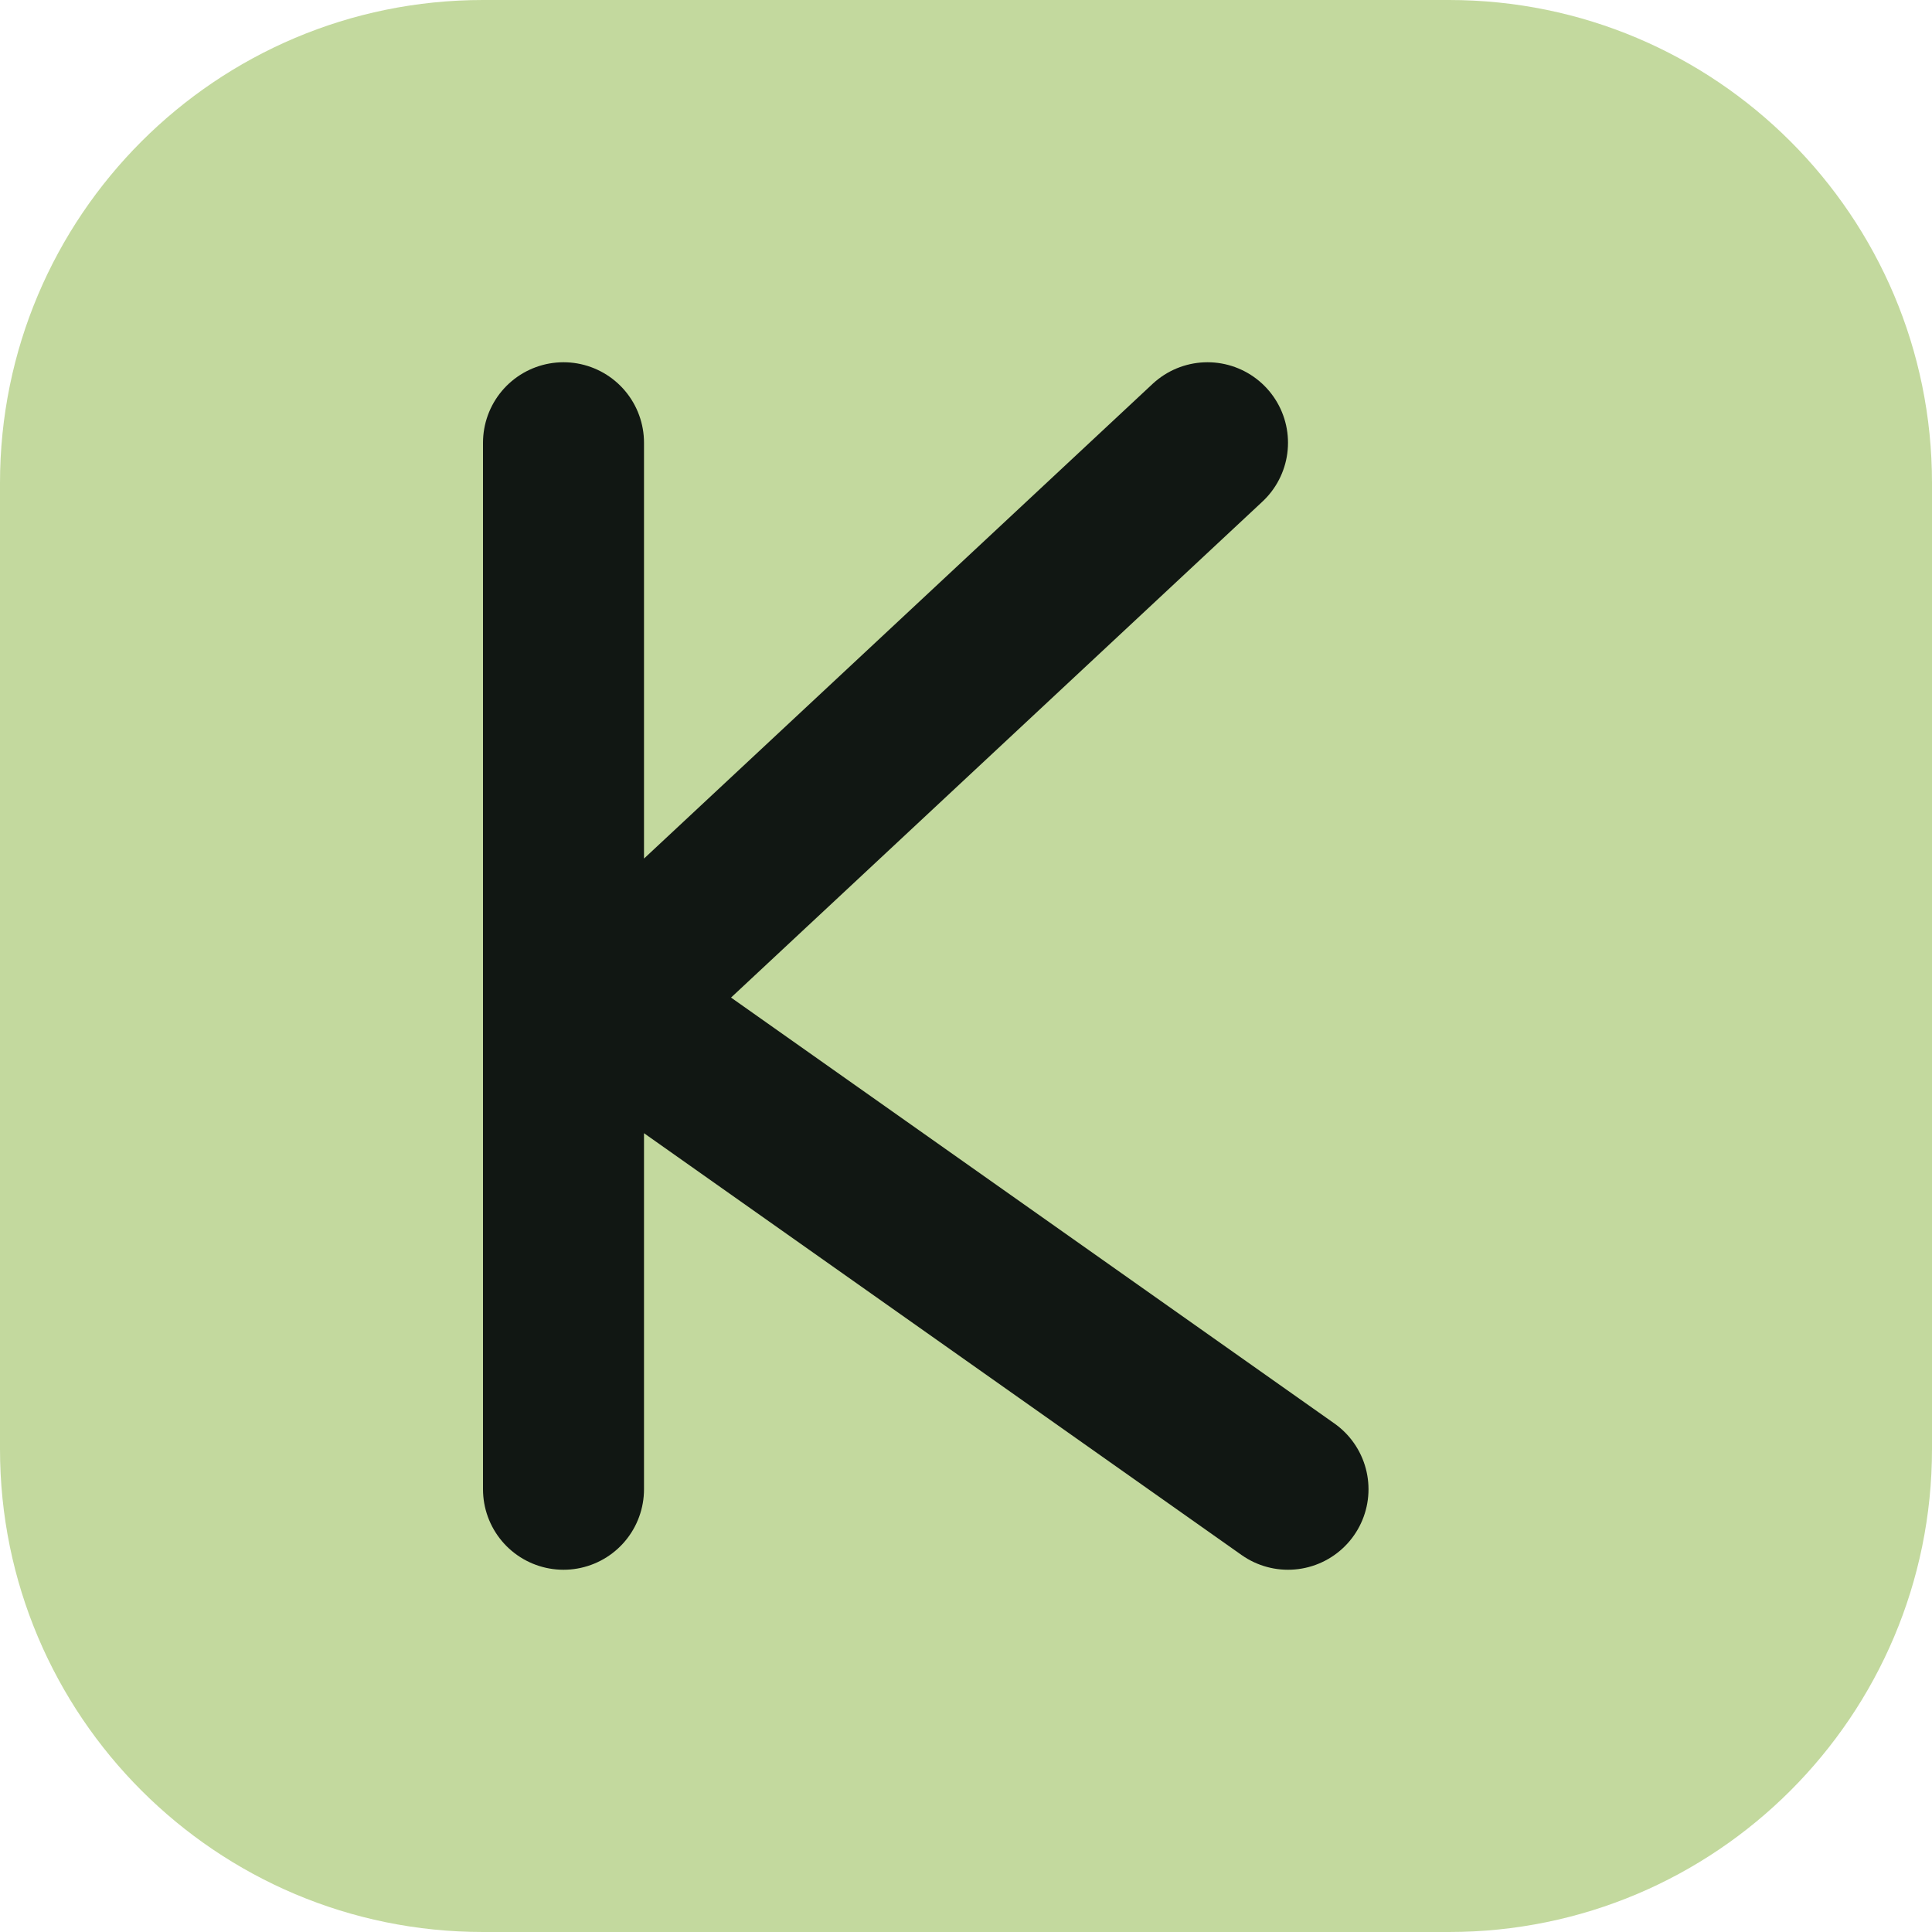
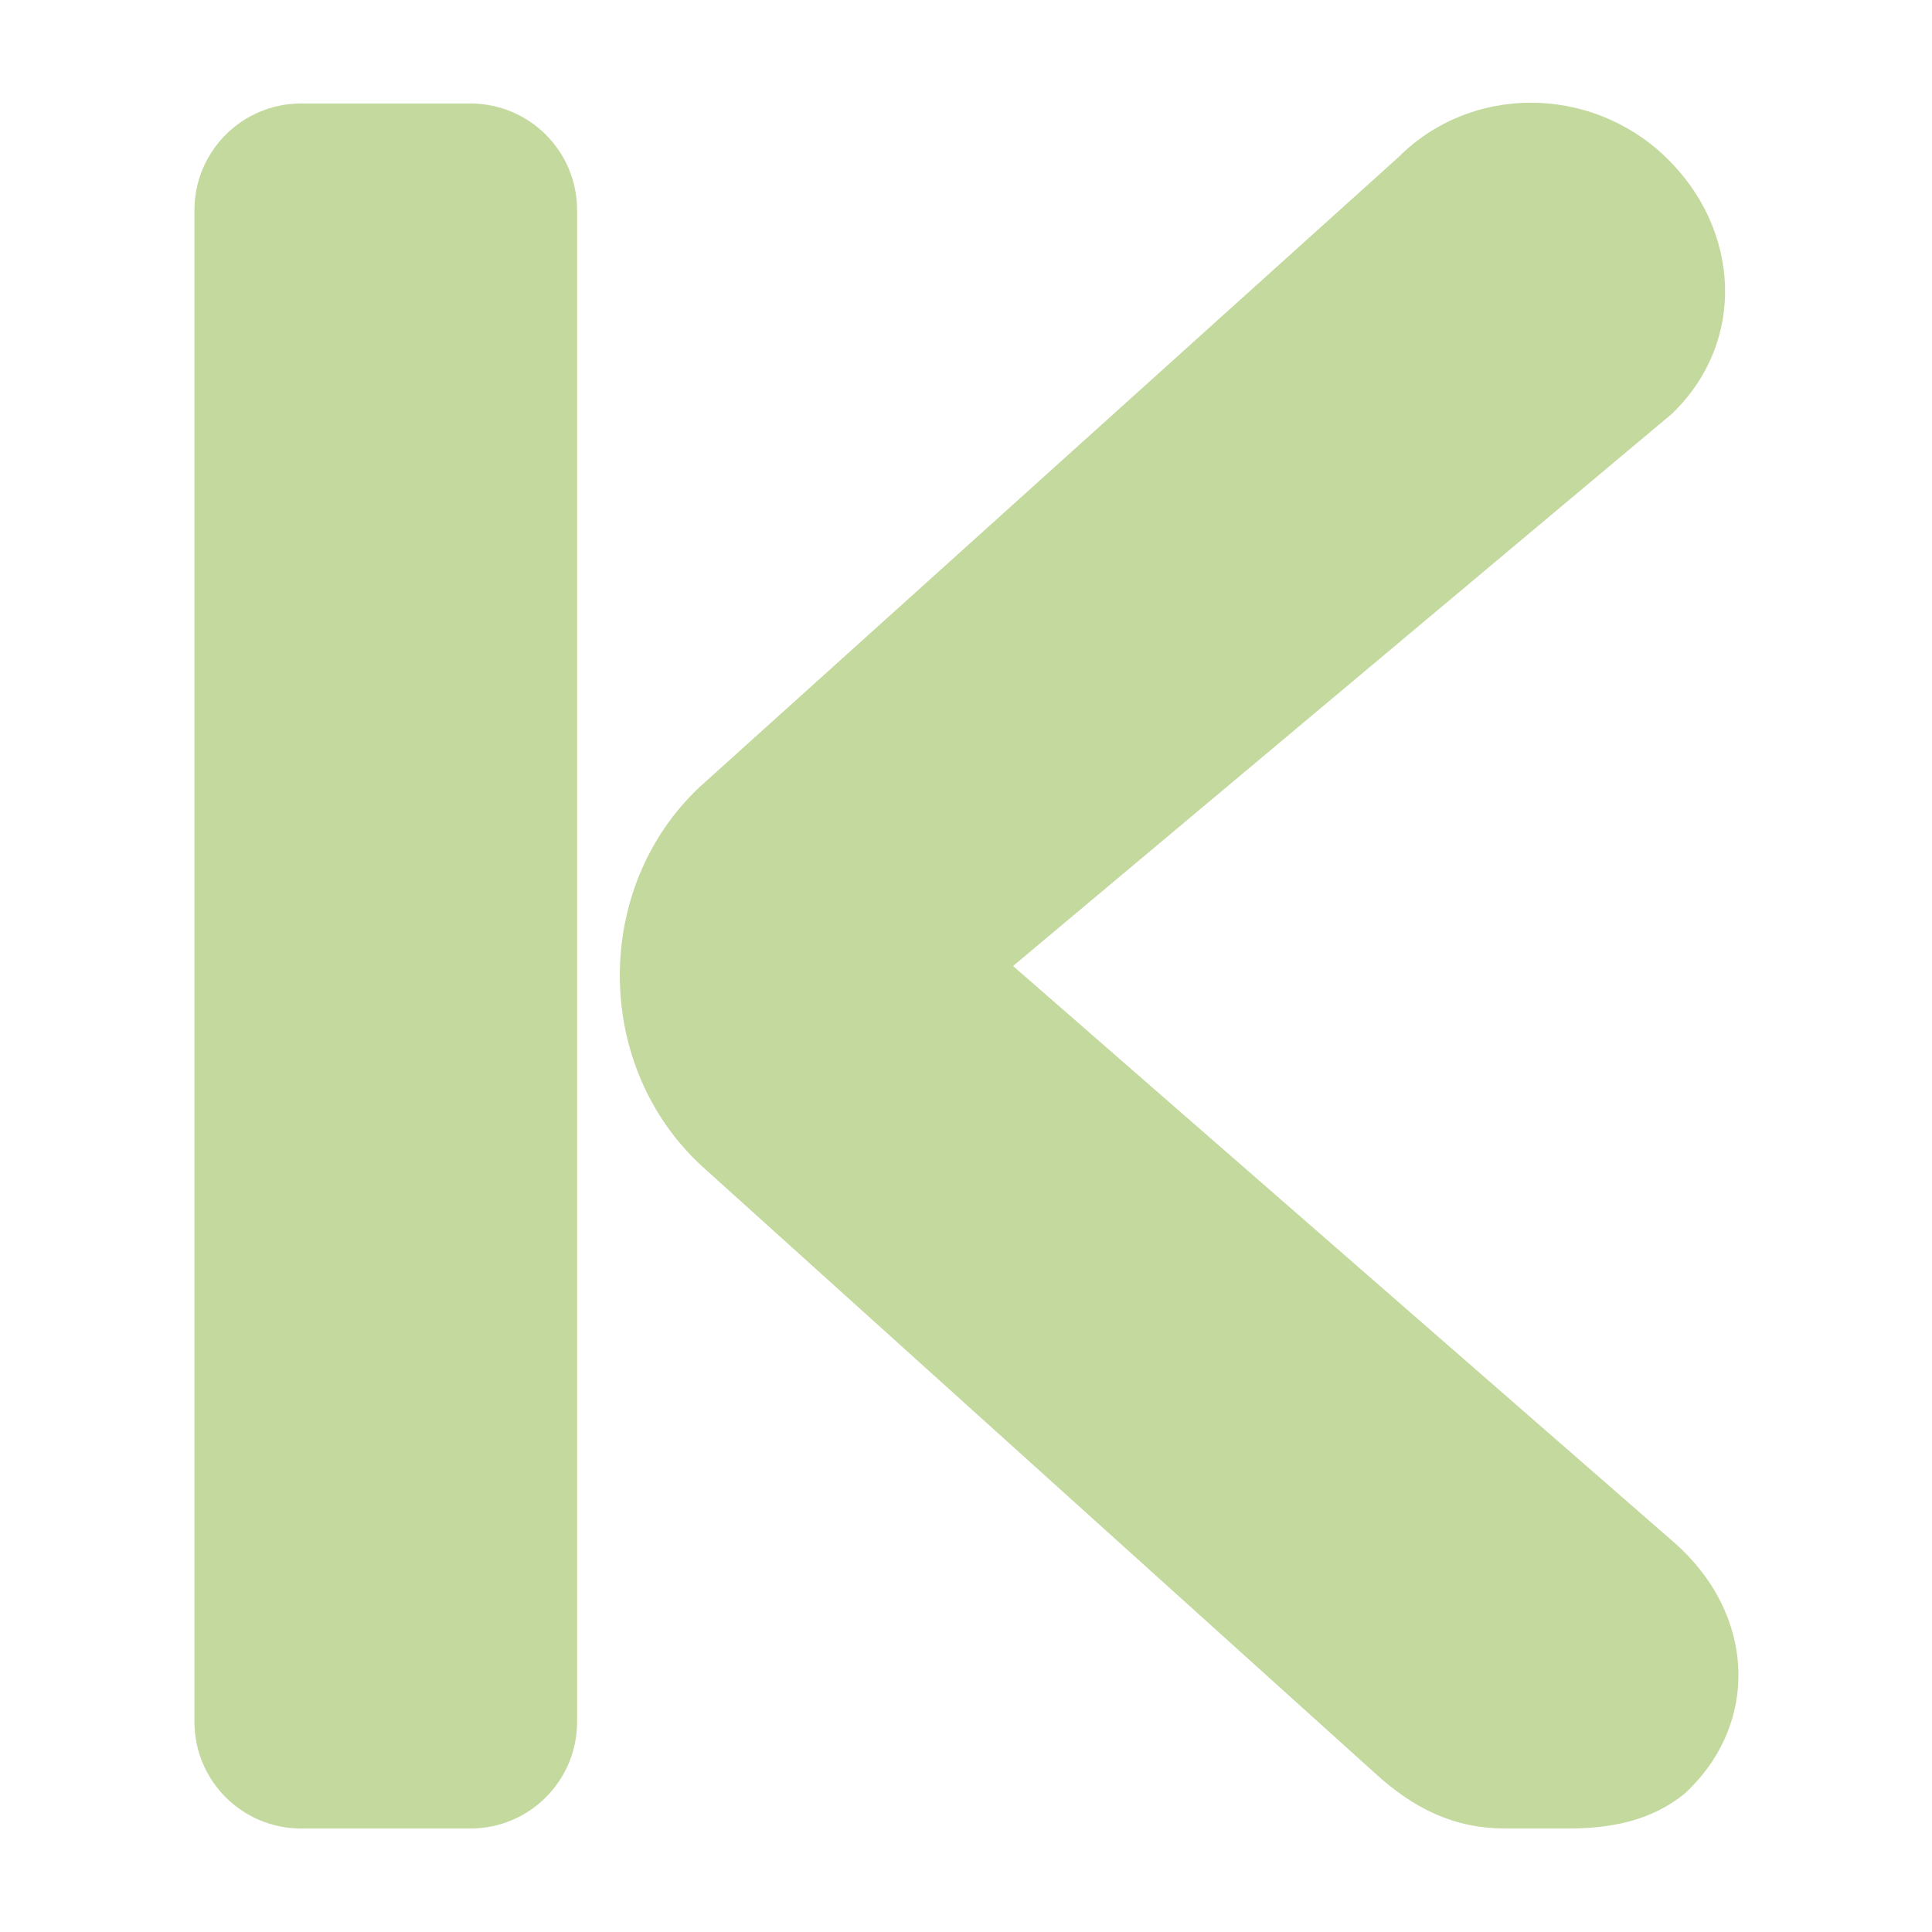
- <svg xmlns="http://www.w3.org/2000/svg" viewBox="0 0 48 48" fill="none">
-   <rect width="48" height="48" rx="12" fill="#c3d99e" />
-   <path d="M14 11v26m1-12 15-14M15 25l17 12" stroke="#111713" stroke-width="4" stroke-linecap="round" stroke-linejoin="round" />
+ <svg xmlns="http://www.w3.org/2000/svg" viewBox="319 319 616 616" fill="#c3d99e">
+   <rect x="381" y="352" width="122" height="550" rx="34" />
+   <path d="M765 369c23-23 61-23 85 0s26 59 2 82L642 627l211 184c26 23 27 58 3 80-10 8-22 11-37 11h-20c-16 0-29-6-42-18L543 691c-35-32-35-89-1-121Z" />
</svg>
